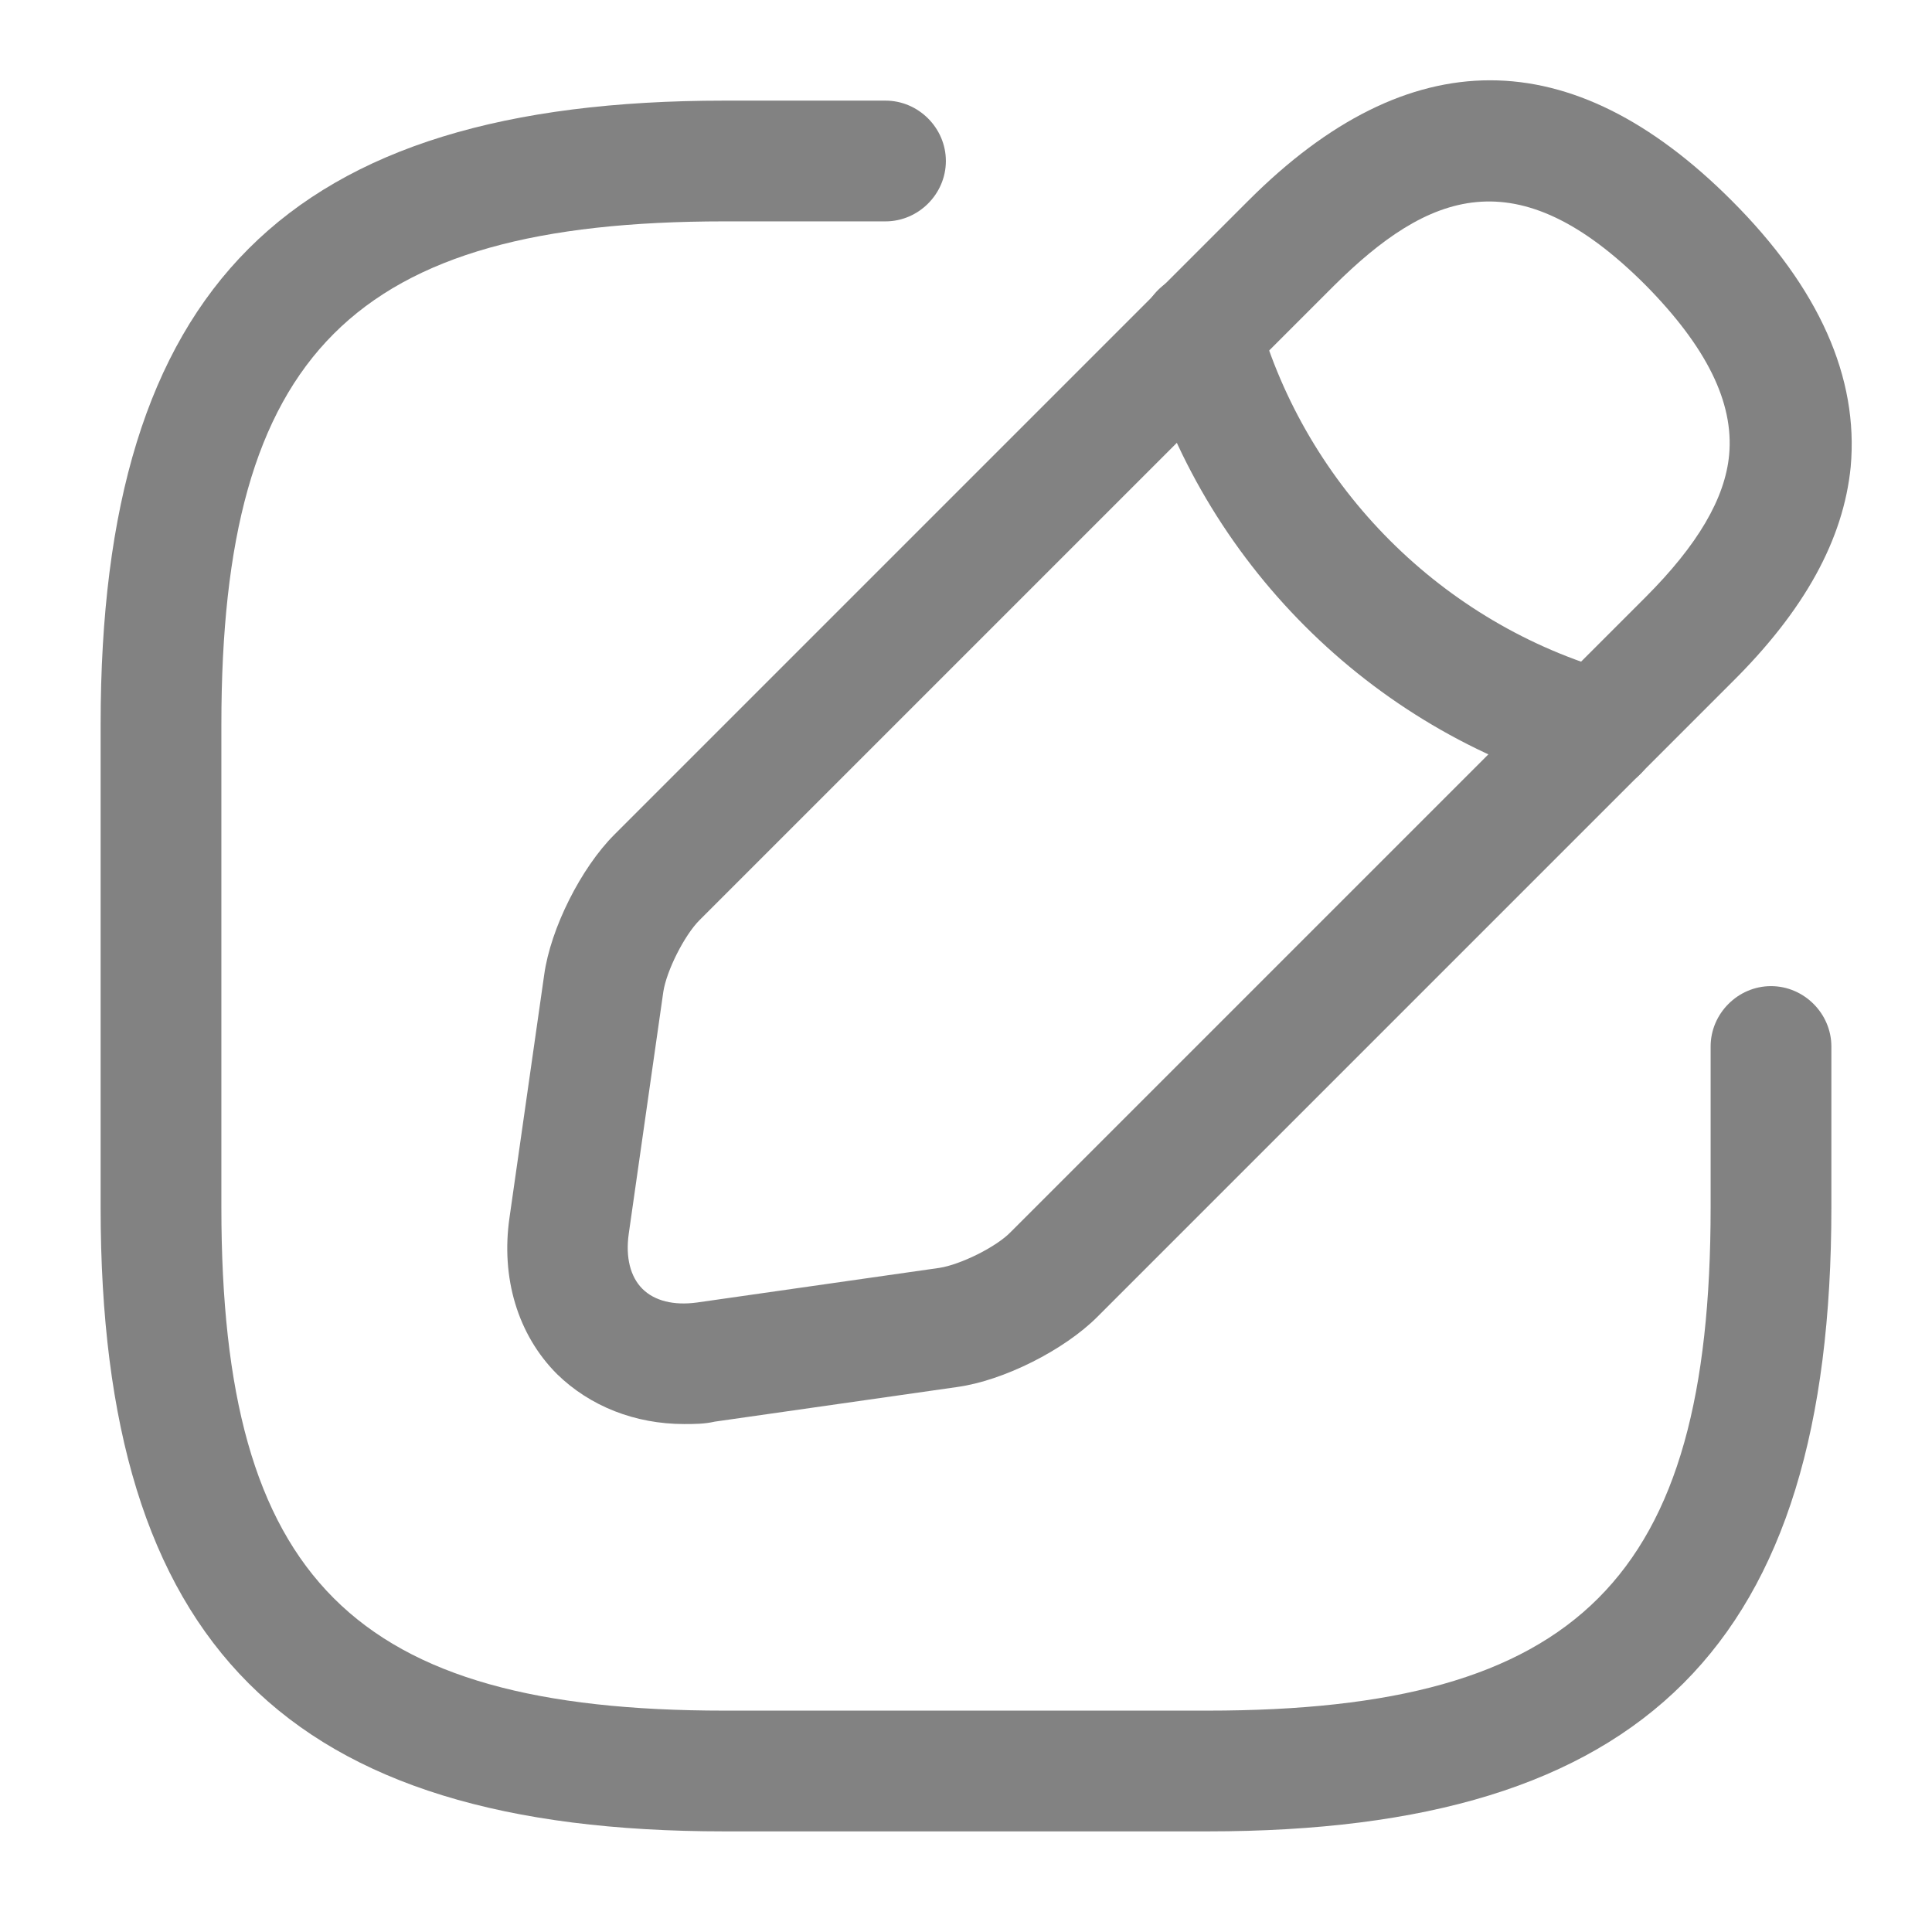
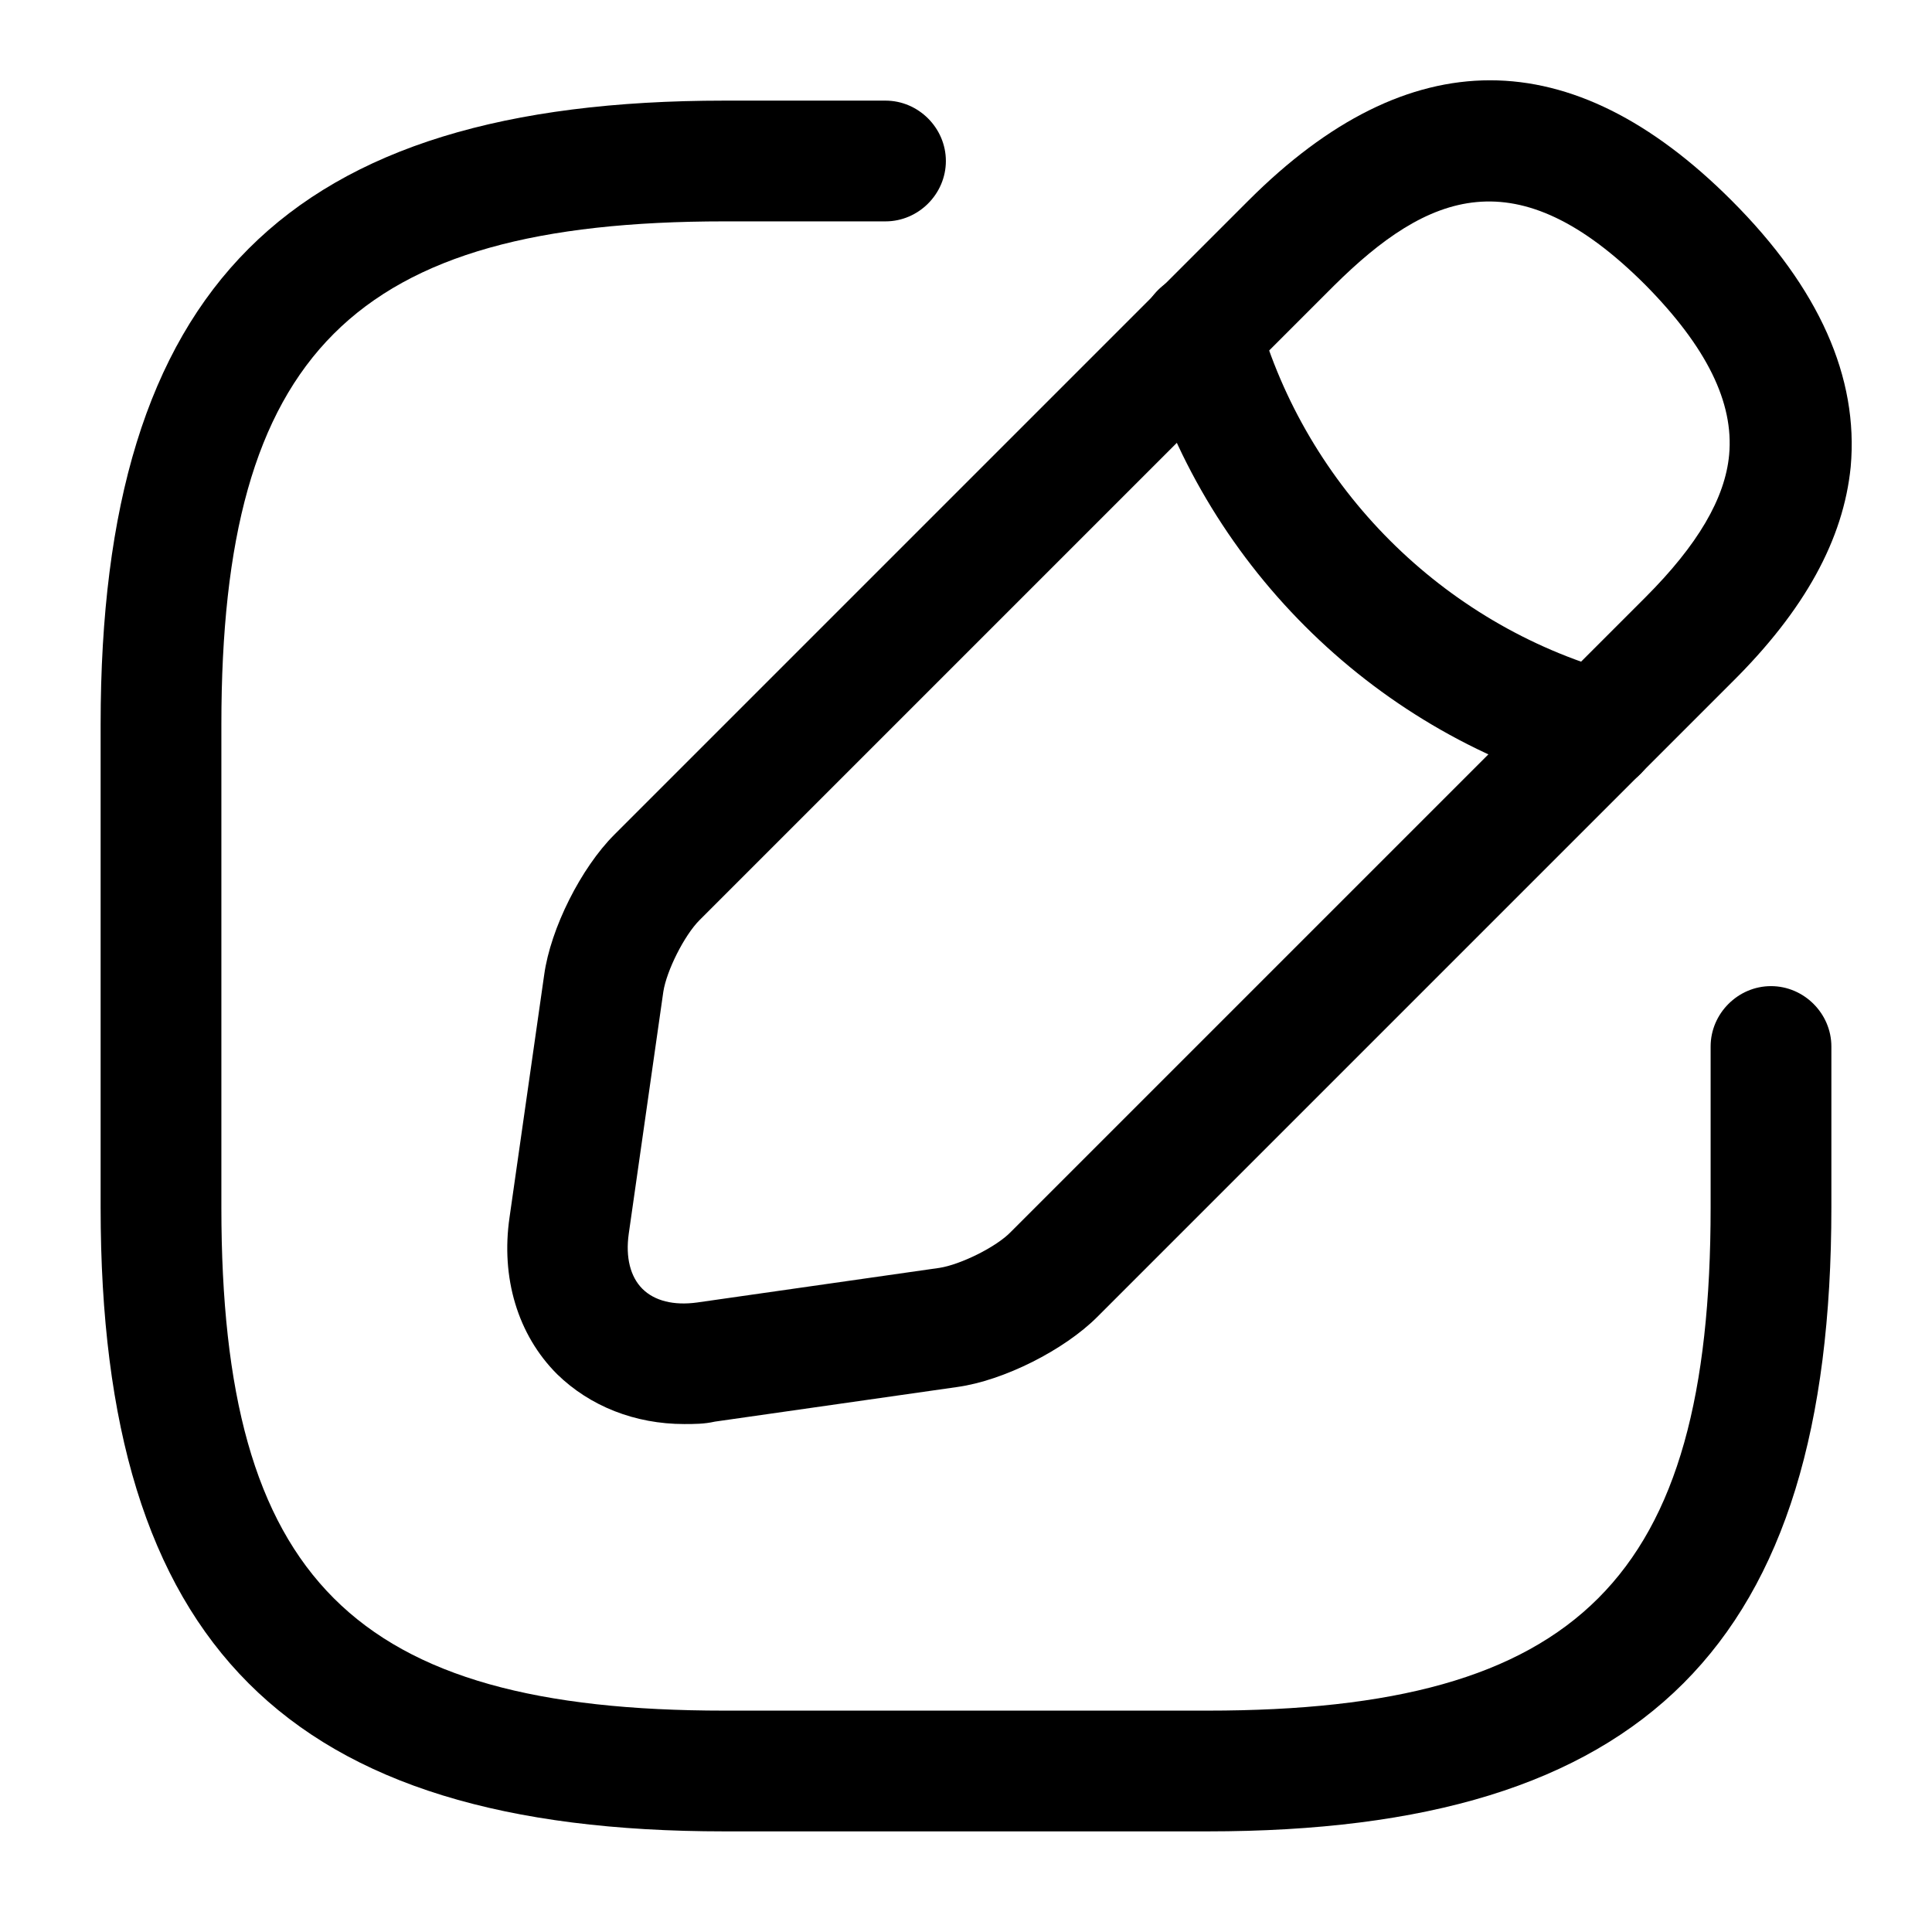
- <svg xmlns="http://www.w3.org/2000/svg" width="24" height="24" viewBox="0 0 24 24" fill="none">
-   <path d="M15 22.75H9C3.57 22.75 1.25 20.43 1.25 15V9C1.25 3.57 3.57 1.25 9 1.25H11C11.41 1.25 11.75 1.59 11.75 2C11.75 2.41 11.41 2.75 11 2.75H9C4.39 2.75 2.75 4.39 2.75 9V15C2.75 19.61 4.39 21.25 9 21.25H15C19.61 21.25 21.25 19.61 21.25 15V13C21.25 12.59 21.59 12.25 22 12.25C22.41 12.25 22.75 12.59 22.75 13V15C22.75 20.43 20.43 22.75 15 22.75Z" fill="#828282" />
-   <path d="M8.5 17.69C7.89 17.69 7.33 17.47 6.92 17.07C6.43 16.58 6.22 15.87 6.33 15.12L6.76 12.11C6.84 11.53 7.22 10.78 7.63 10.37L15.51 2.49C17.5 0.5 19.52 0.5 21.51 2.49C22.6 3.58 23.09 4.69 22.99 5.8C22.9 6.7 22.42 7.58 21.51 8.48L13.63 16.36C13.22 16.77 12.47 17.15 11.89 17.23L8.88 17.66C8.75 17.69 8.62 17.69 8.5 17.69ZM16.57 3.55L8.69 11.43C8.5 11.62 8.28 12.06 8.24 12.32L7.81 15.33C7.77 15.62 7.83 15.86 7.98 16.01C8.13 16.16 8.37 16.22 8.66 16.18L11.67 15.75C11.93 15.71 12.38 15.49 12.56 15.3L20.44 7.42C21.09 6.77 21.43 6.19 21.48 5.65C21.54 5 21.2 4.31 20.44 3.54C18.84 1.94 17.74 2.39 16.57 3.55Z" fill="#828282" />
-   <path d="M19.85 9.83C19.78 9.83 19.71 9.82 19.65 9.8C17.02 9.06 14.93 6.97 14.19 4.34C14.08 3.94 14.31 3.53 14.71 3.41C15.11 3.3 15.52 3.53 15.63 3.93C16.23 6.06 17.92 7.75 20.05 8.35C20.45 8.46 20.68 8.88 20.57 9.28C20.48 9.62 20.18 9.83 19.85 9.83Z" fill="#828282" />
+ <svg xmlns="http://www.w3.org/2000/svg" width="24" height="24" viewBox="0 0 24 24" fill="currentColor">
+   <path d="M15 22.75H9C3.57 22.75 1.25 20.43 1.25 15V9C1.25 3.57 3.57 1.25 9 1.25H11C11.41 1.25 11.75 1.59 11.75 2C11.75 2.41 11.41 2.75 11 2.75H9C4.39 2.75 2.75 4.39 2.75 9V15C2.75 19.61 4.39 21.25 9 21.25H15C19.61 21.25 21.25 19.61 21.25 15V13C21.25 12.59 21.59 12.25 22 12.25C22.41 12.25 22.75 12.59 22.75 13V15C22.75 20.43 20.43 22.75 15 22.75Z" fill="currentColor" />
+   <path d="M8.5 17.69C7.89 17.69 7.33 17.47 6.92 17.07C6.43 16.58 6.22 15.87 6.33 15.12L6.76 12.11C6.84 11.53 7.22 10.78 7.63 10.37L15.51 2.49C17.5 0.5 19.52 0.5 21.51 2.49C22.6 3.58 23.09 4.69 22.99 5.8C22.9 6.7 22.42 7.58 21.51 8.48L13.63 16.36C13.22 16.77 12.47 17.15 11.89 17.23L8.88 17.66C8.75 17.69 8.62 17.69 8.5 17.69ZM16.57 3.55L8.69 11.43C8.5 11.62 8.28 12.06 8.24 12.32L7.81 15.33C7.77 15.62 7.83 15.86 7.98 16.01C8.13 16.16 8.37 16.22 8.66 16.18L11.67 15.75C11.93 15.71 12.38 15.49 12.56 15.3L20.44 7.42C21.09 6.77 21.43 6.19 21.48 5.65C21.54 5 21.2 4.31 20.44 3.54C18.84 1.94 17.74 2.39 16.57 3.55Z" fill="currentColor" />
+   <path d="M19.85 9.83C19.78 9.83 19.71 9.82 19.65 9.8C17.02 9.06 14.93 6.97 14.19 4.34C14.08 3.94 14.31 3.53 14.71 3.41C15.11 3.3 15.52 3.53 15.63 3.93C16.23 6.06 17.92 7.75 20.05 8.35C20.45 8.46 20.68 8.88 20.57 9.28C20.48 9.62 20.18 9.83 19.85 9.83Z" fill="currentColor" />
</svg>
